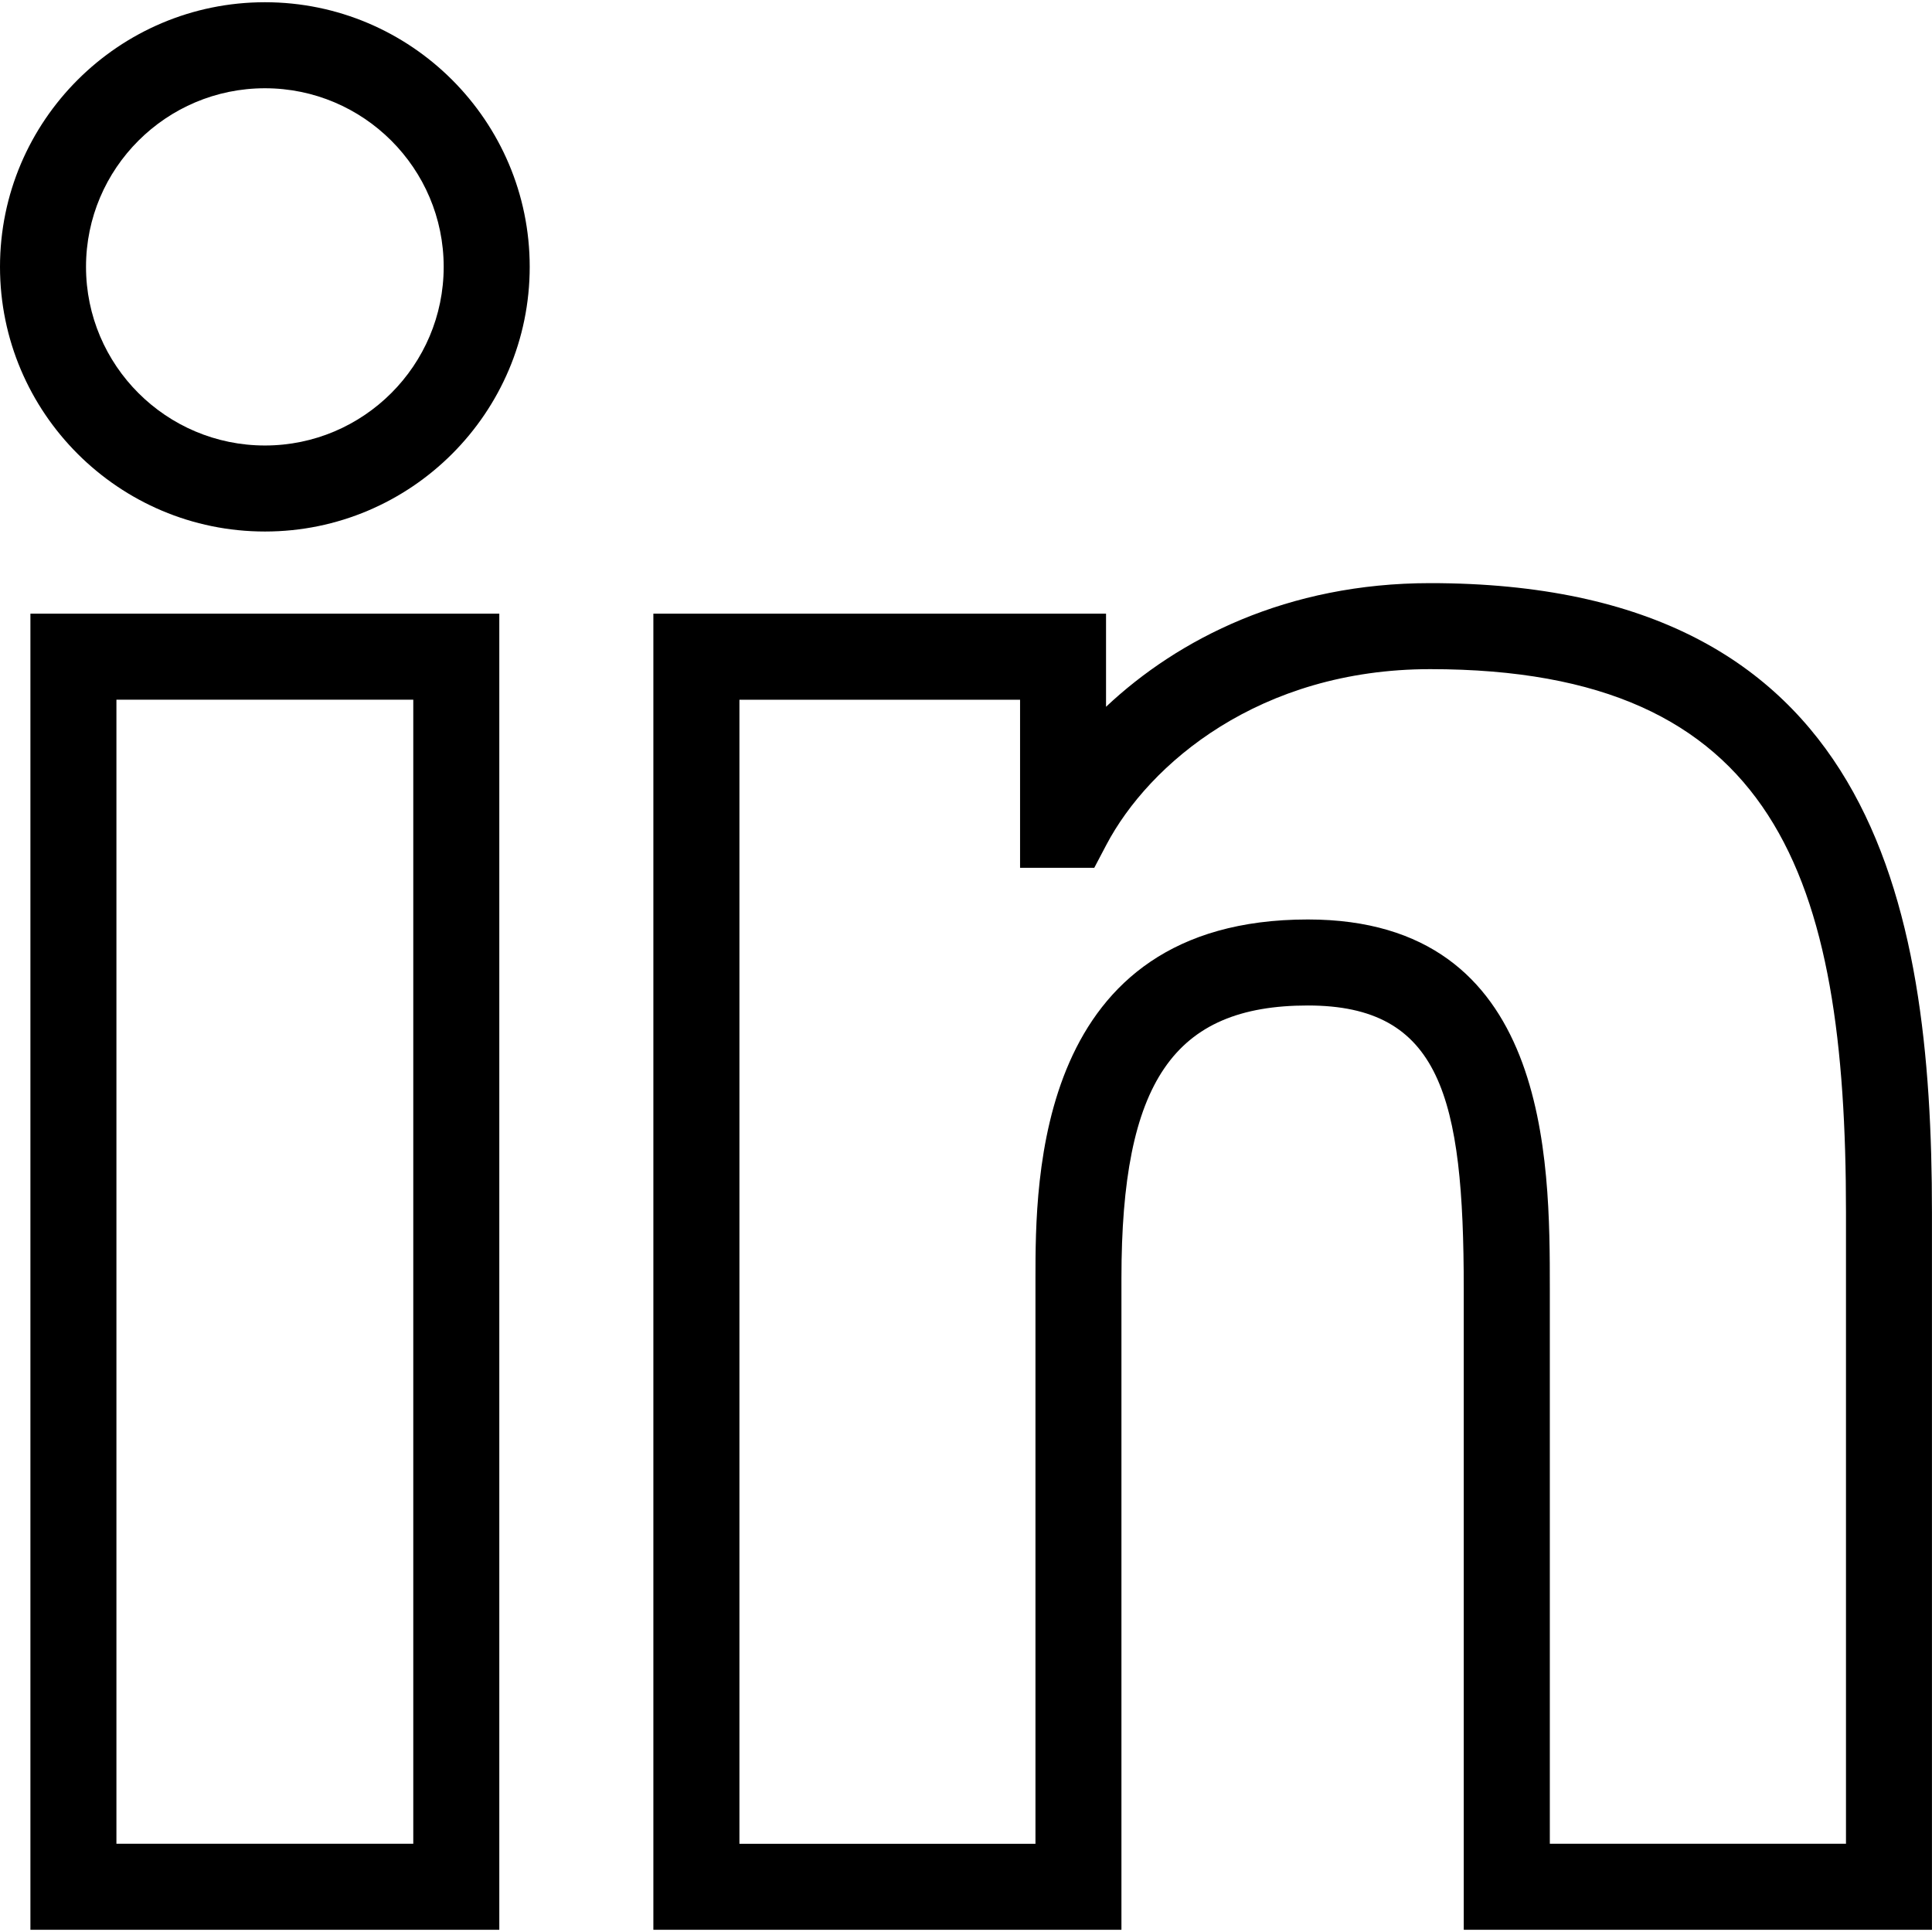
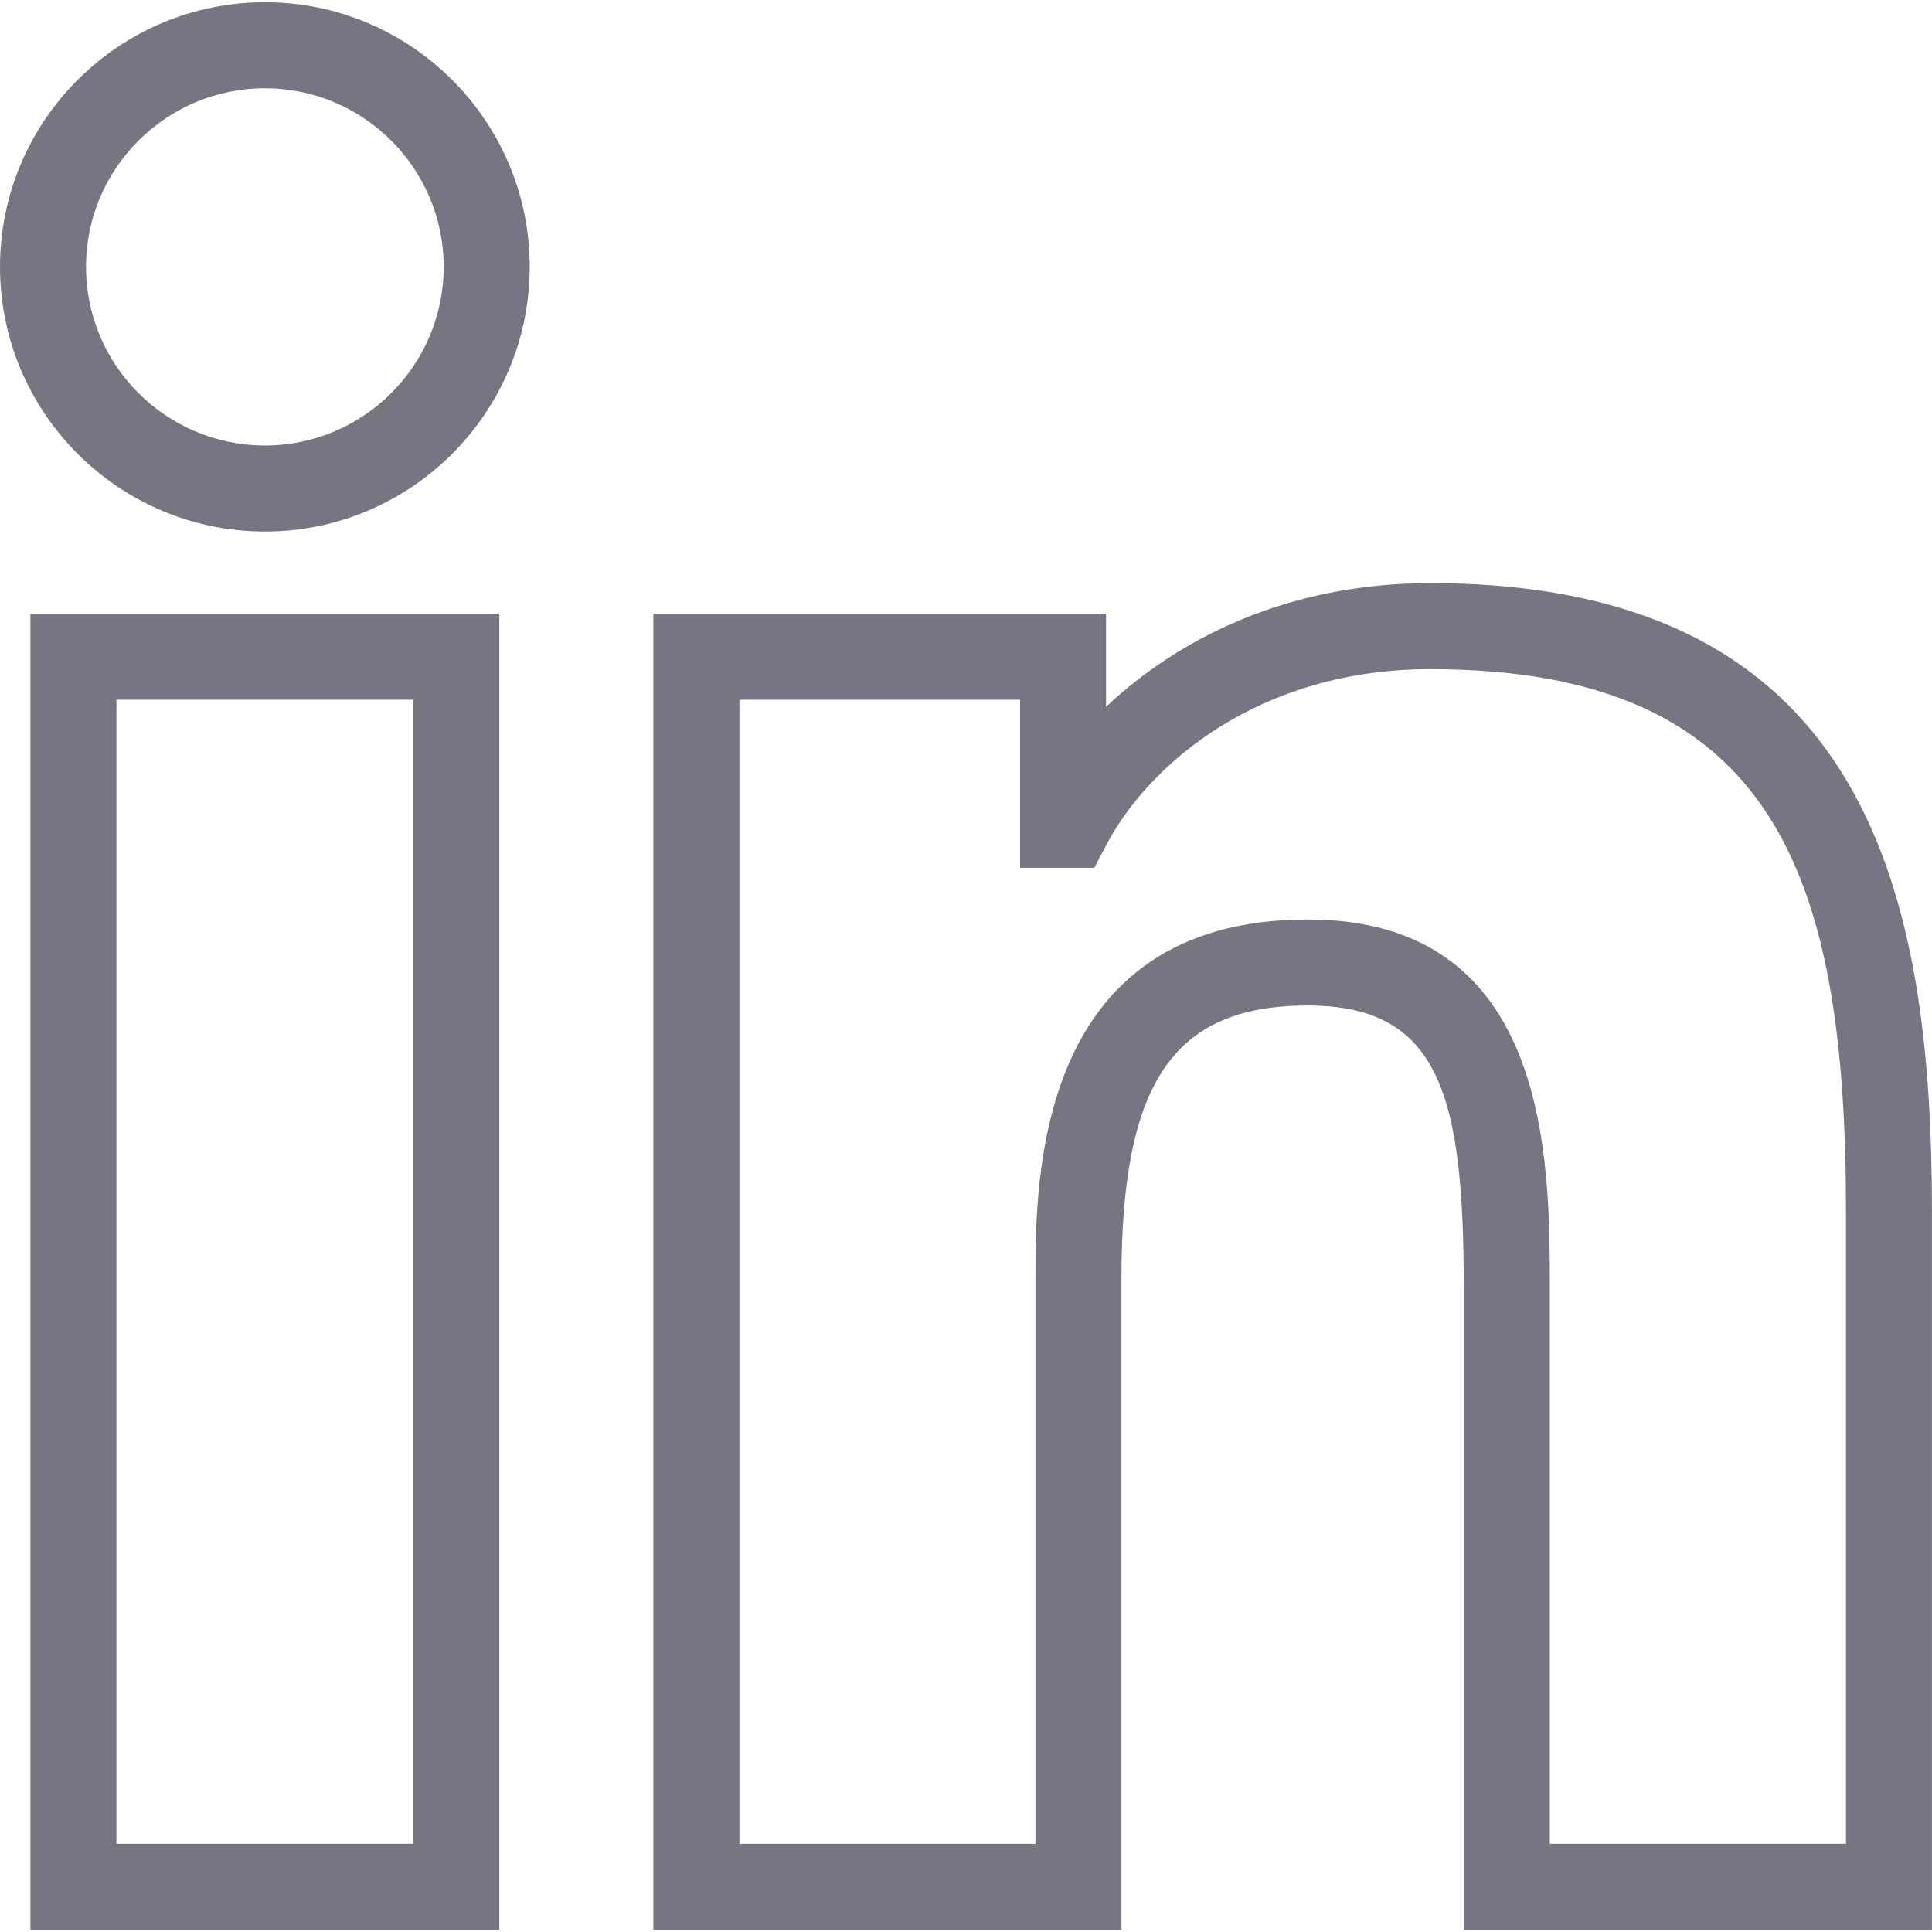
<svg xmlns="http://www.w3.org/2000/svg" version="1.1" id="Capa_1" x="0px" y="0px" viewBox="0 0 288.693 288.693" style="enable-background:new 0 0 288.693 288.693;" xml:space="preserve">
-   <g>
+   <g fill="#787482">
    <path d="M74.609,288.359H4.544V91.698h70.065V288.359z M17.397,275.506h44.358V104.552H17.397V275.506z M39.589,79.423   C17.764,79.423,0,61.678,0,39.872S17.764,0.334,39.589,0.334c21.819,0,39.564,17.738,39.564,39.538   C79.153,61.685,61.408,79.423,39.589,79.423z M39.589,13.188c-14.743,0-26.736,11.973-26.736,26.684   c0,14.724,11.992,26.697,26.736,26.697c14.73,0,26.71-11.98,26.71-26.697C66.299,25.161,54.32,13.188,39.589,13.188z    M288.693,288.359h-69.969v-95.798c0-28.67-3.483-42.314-23.297-42.314c-20.045,0-27.854,11.427-27.854,40.759v97.354H97.63V91.698   h67.642v13.914c10.771-10.148,27.096-18.477,48.439-18.477c66.068,0,74.975,47.514,74.975,93.992v107.232H288.693z    M231.578,275.506h44.262v-94.378c0-50.091-10.392-81.139-62.122-81.139c-25.515,0-42.019,14.145-48.4,26.254l-1.806,3.432h-11.086   v-25.116H110.49v170.954h44.236v-84.506c0-14.66,0-53.613,40.708-53.613c36.151,0,36.151,35.887,36.151,55.168v82.945H231.578z" />
  </g>
-   <g>
- </g>
-   <g>
- </g>
-   <g>
- </g>
-   <g>
- </g>
-   <g>
- </g>
-   <g>
- </g>
-   <g>
- </g>
-   <g>
- </g>
-   <g>
- </g>
-   <g>
- </g>
-   <g>
- </g>
-   <g>
- </g>
-   <g>
- </g>
-   <g>
- </g>
-   <g>
- </g>
</svg>
